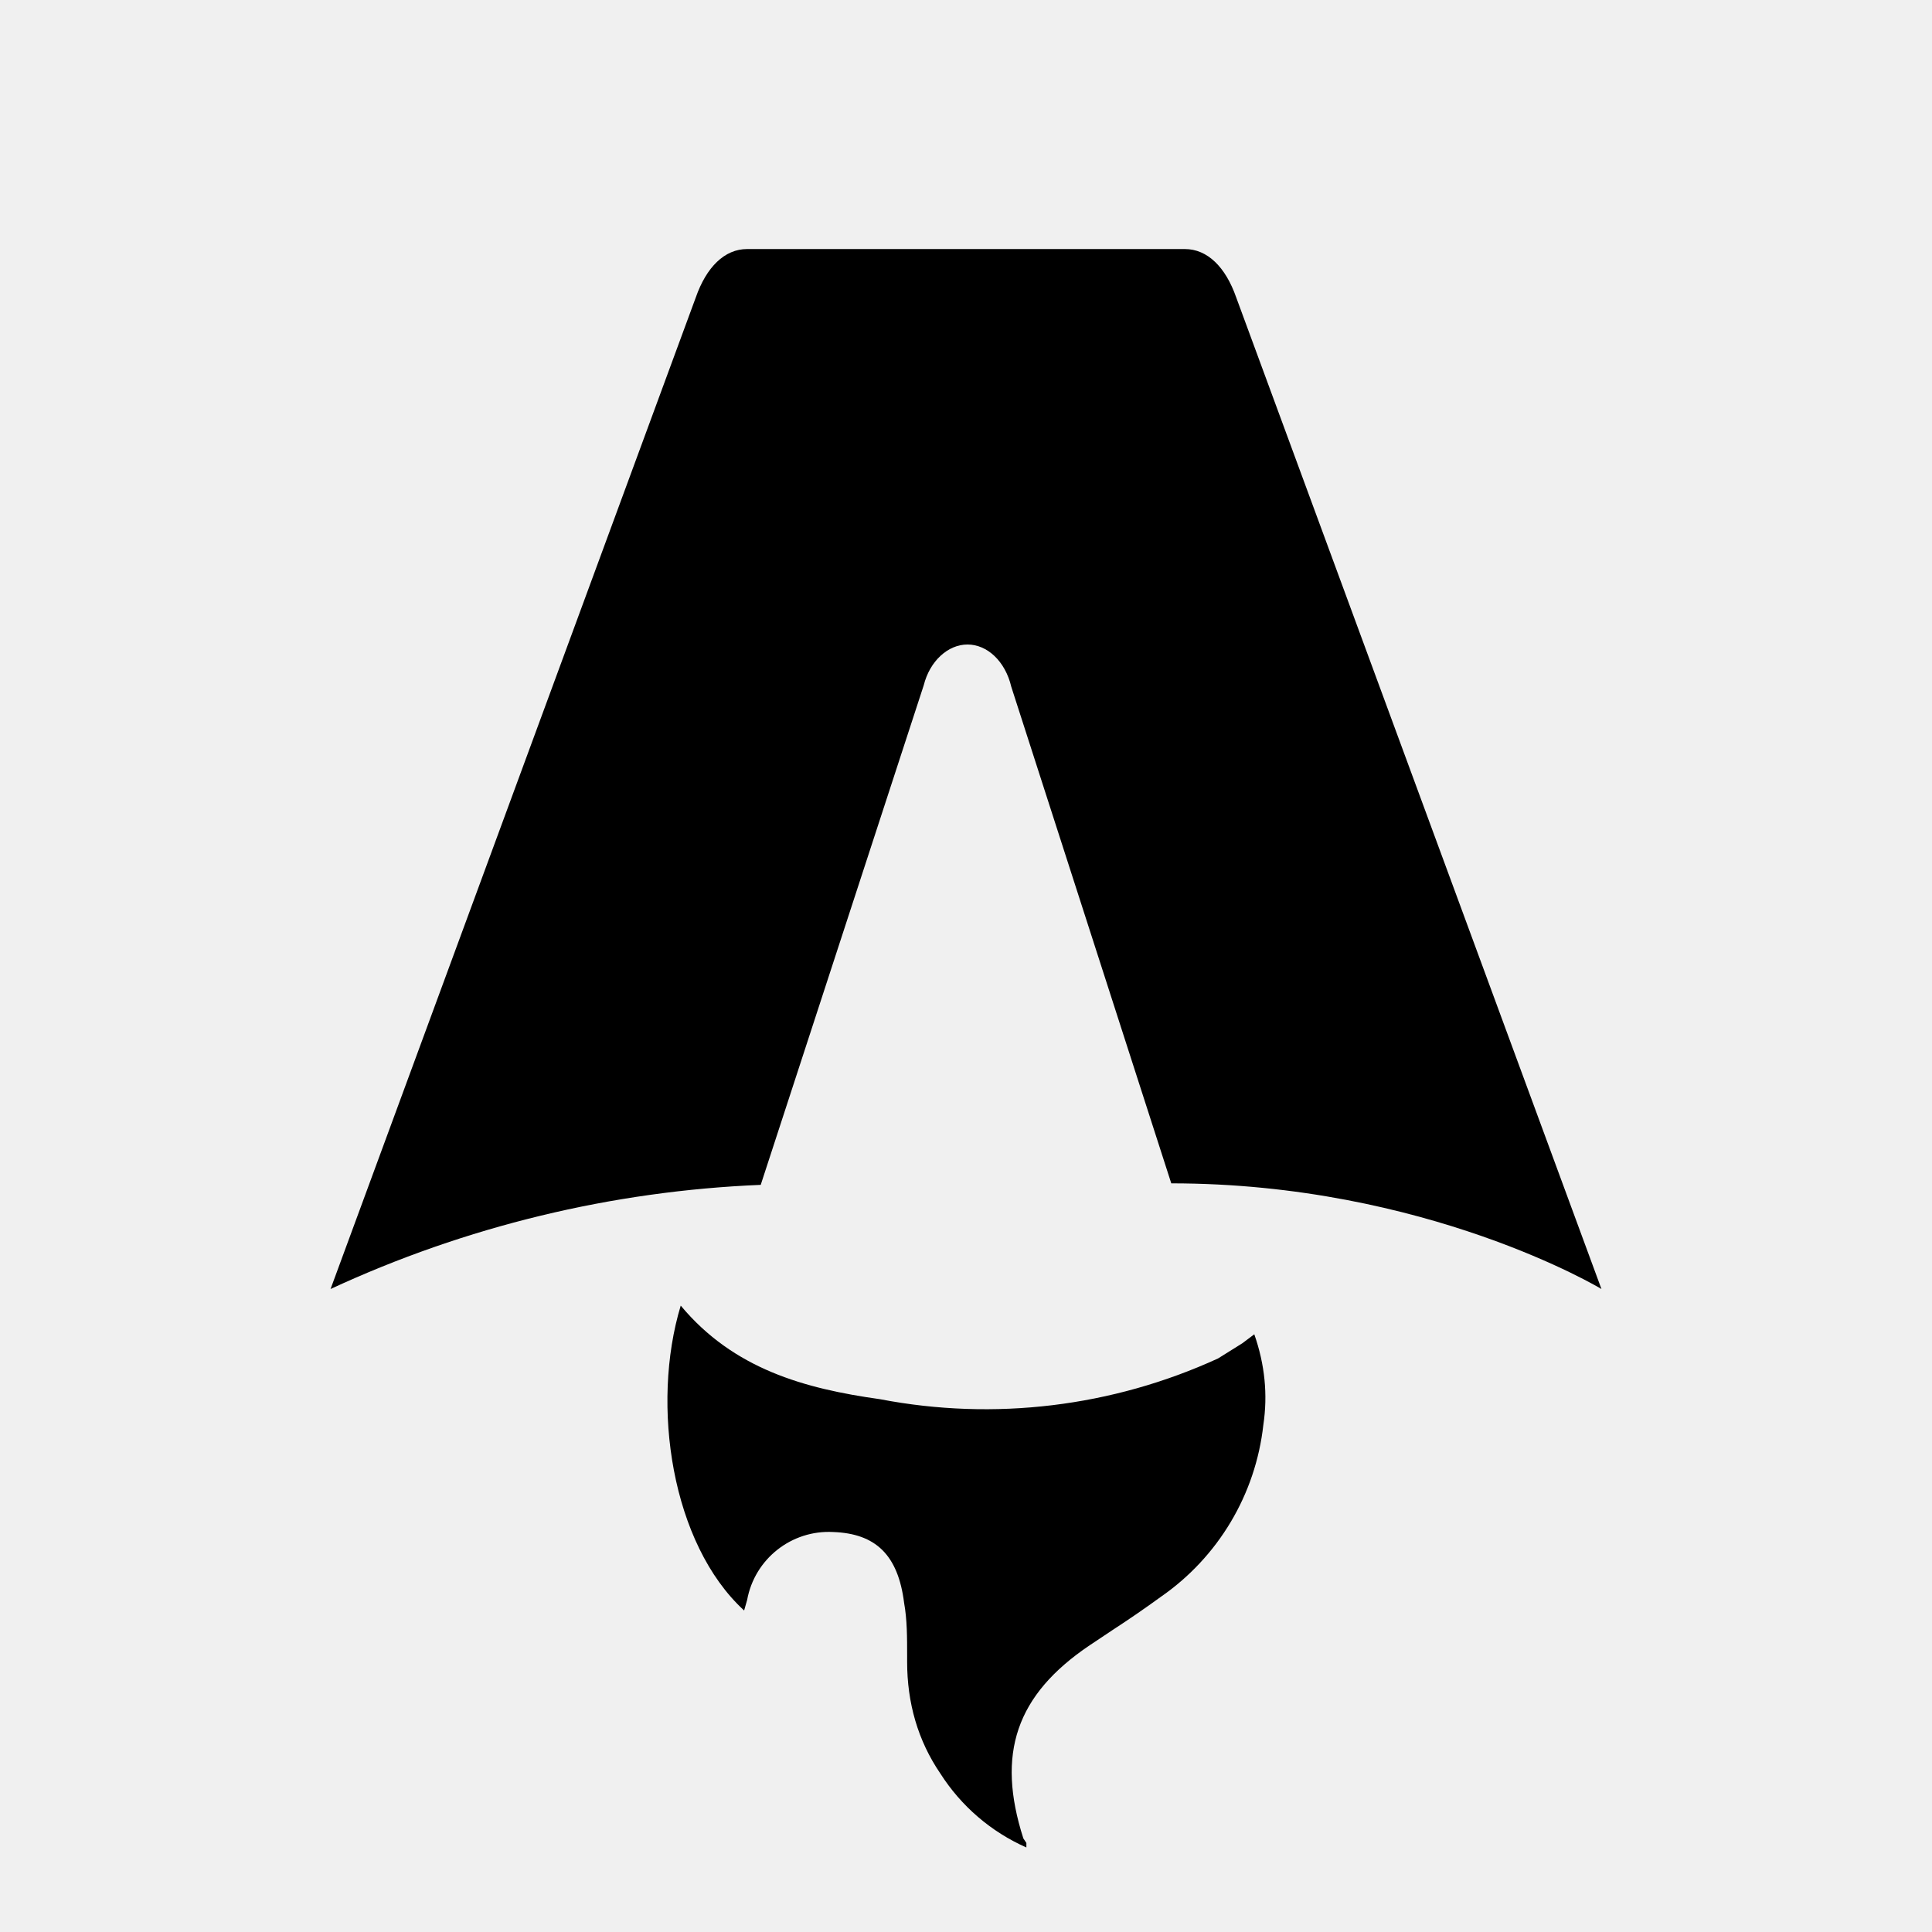
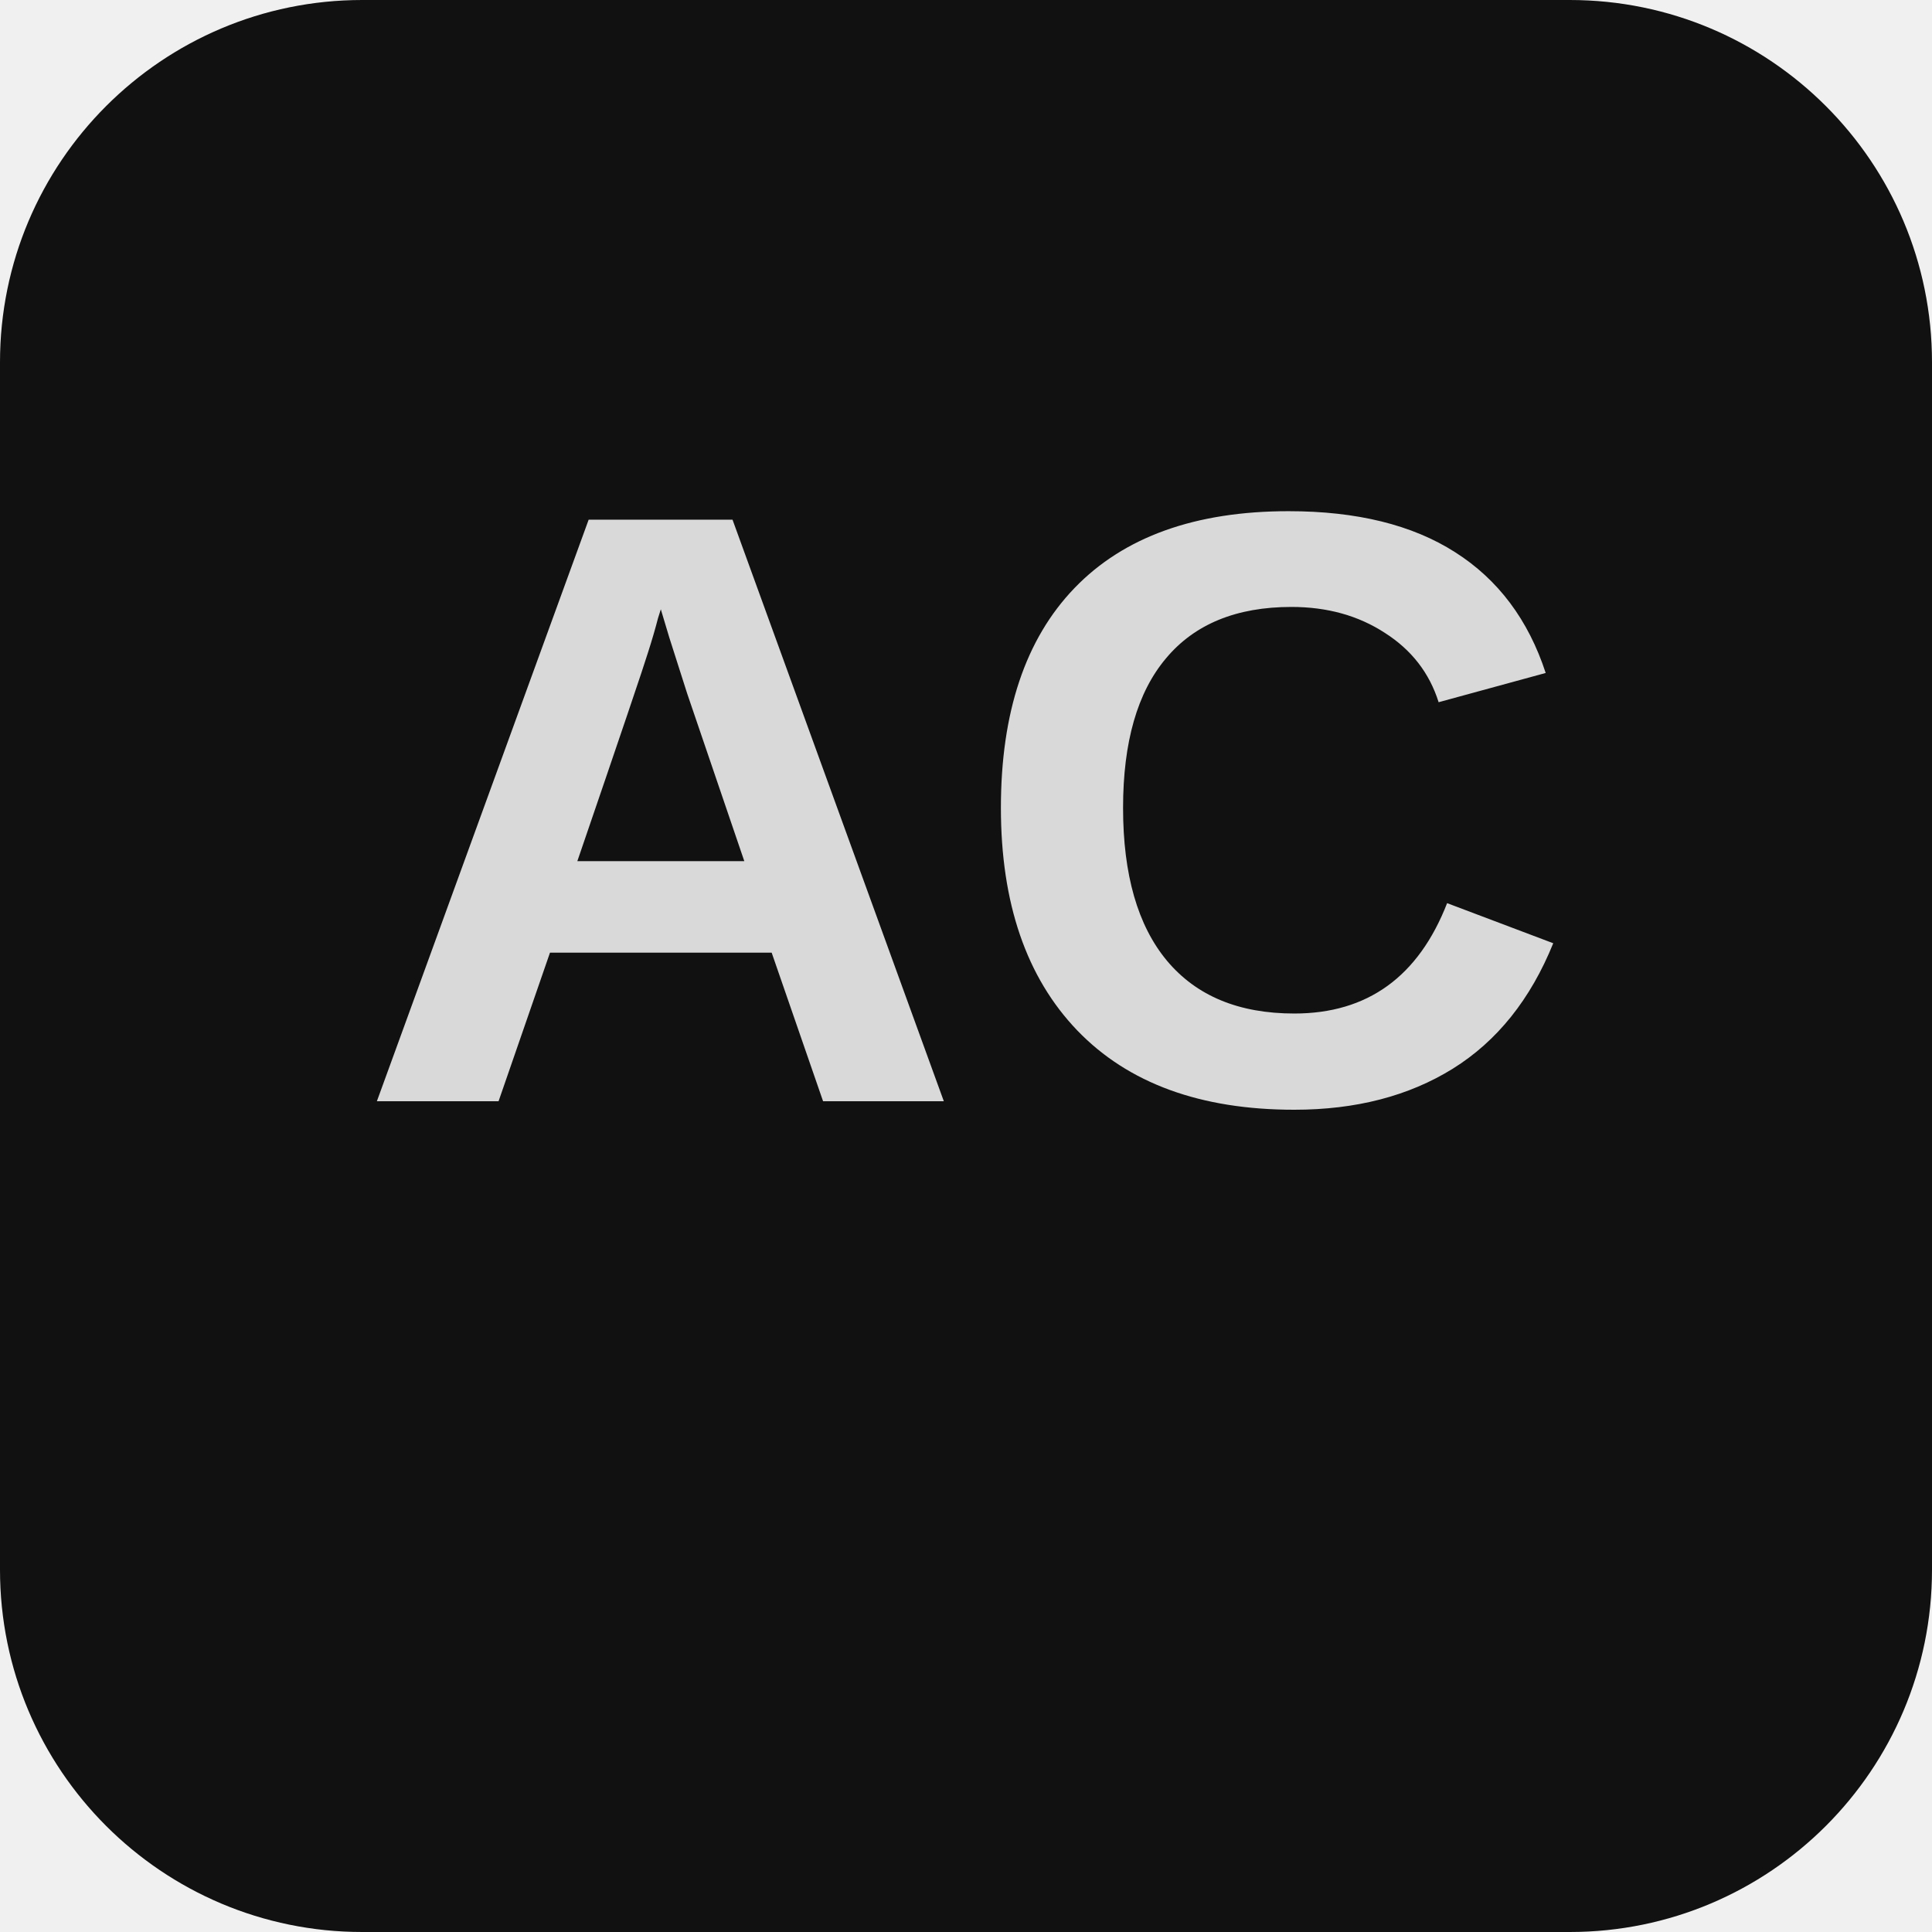
- <svg xmlns="http://www.w3.org/2000/svg" fill="none" viewBox="0 0 128 128">
-   <path d="M50.4 78.5a75.1 75.1 0 0 0-28.5 6.9l24.2-65.7c.7-2 1.9-3.2 3.4-3.2h29c1.5 0 2.7 1.2 3.4 3.2l24.2 65.7s-11.6-7-28.5-7L67 45.5c-.4-1.7-1.6-2.8-2.9-2.8-1.3 0-2.5 1.1-2.9 2.7L50.4 78.5Zm-1.1 28.2Zm-4.2-20.2c-2 6.6-.6 15.8 4.2 20.2a17.5 17.5 0 0 1 .2-.7 5.5 5.5 0 0 1 5.7-4.5c2.8.1 4.3 1.5 4.7 4.7.2 1.1.2 2.3.2 3.5v.4c0 2.7.7 5.2 2.2 7.4a13 13 0 0 0 5.7 4.9v-.3l-.2-.3c-1.8-5.6-.5-9.5 4.4-12.8l1.5-1a73 73 0 0 0 3.2-2.2 16 16 0 0 0 6.8-11.4c.3-2 .1-4-.6-6l-.8.6-1.6 1a37 37 0 0 1-22.4 2.7c-5-.7-9.7-2-13.2-6.2Z" />
-   <style>
-         path { fill: #000; }
-         @media (prefers-color-scheme: dark) {
-             path { fill: #FFF; }
-         }
-     </style>
+ <svg xmlns="http://www.w3.org/2000/svg" viewBox="0 0 64 64">
+   <rect width="64" height="64" rx="12" fill="#111" />
+   <text x="50%" y="57%" text-anchor="middle" fill="#d9d9d9" font-size="28" font-family="Arial" font-weight="bold">AC</text>
</svg>
